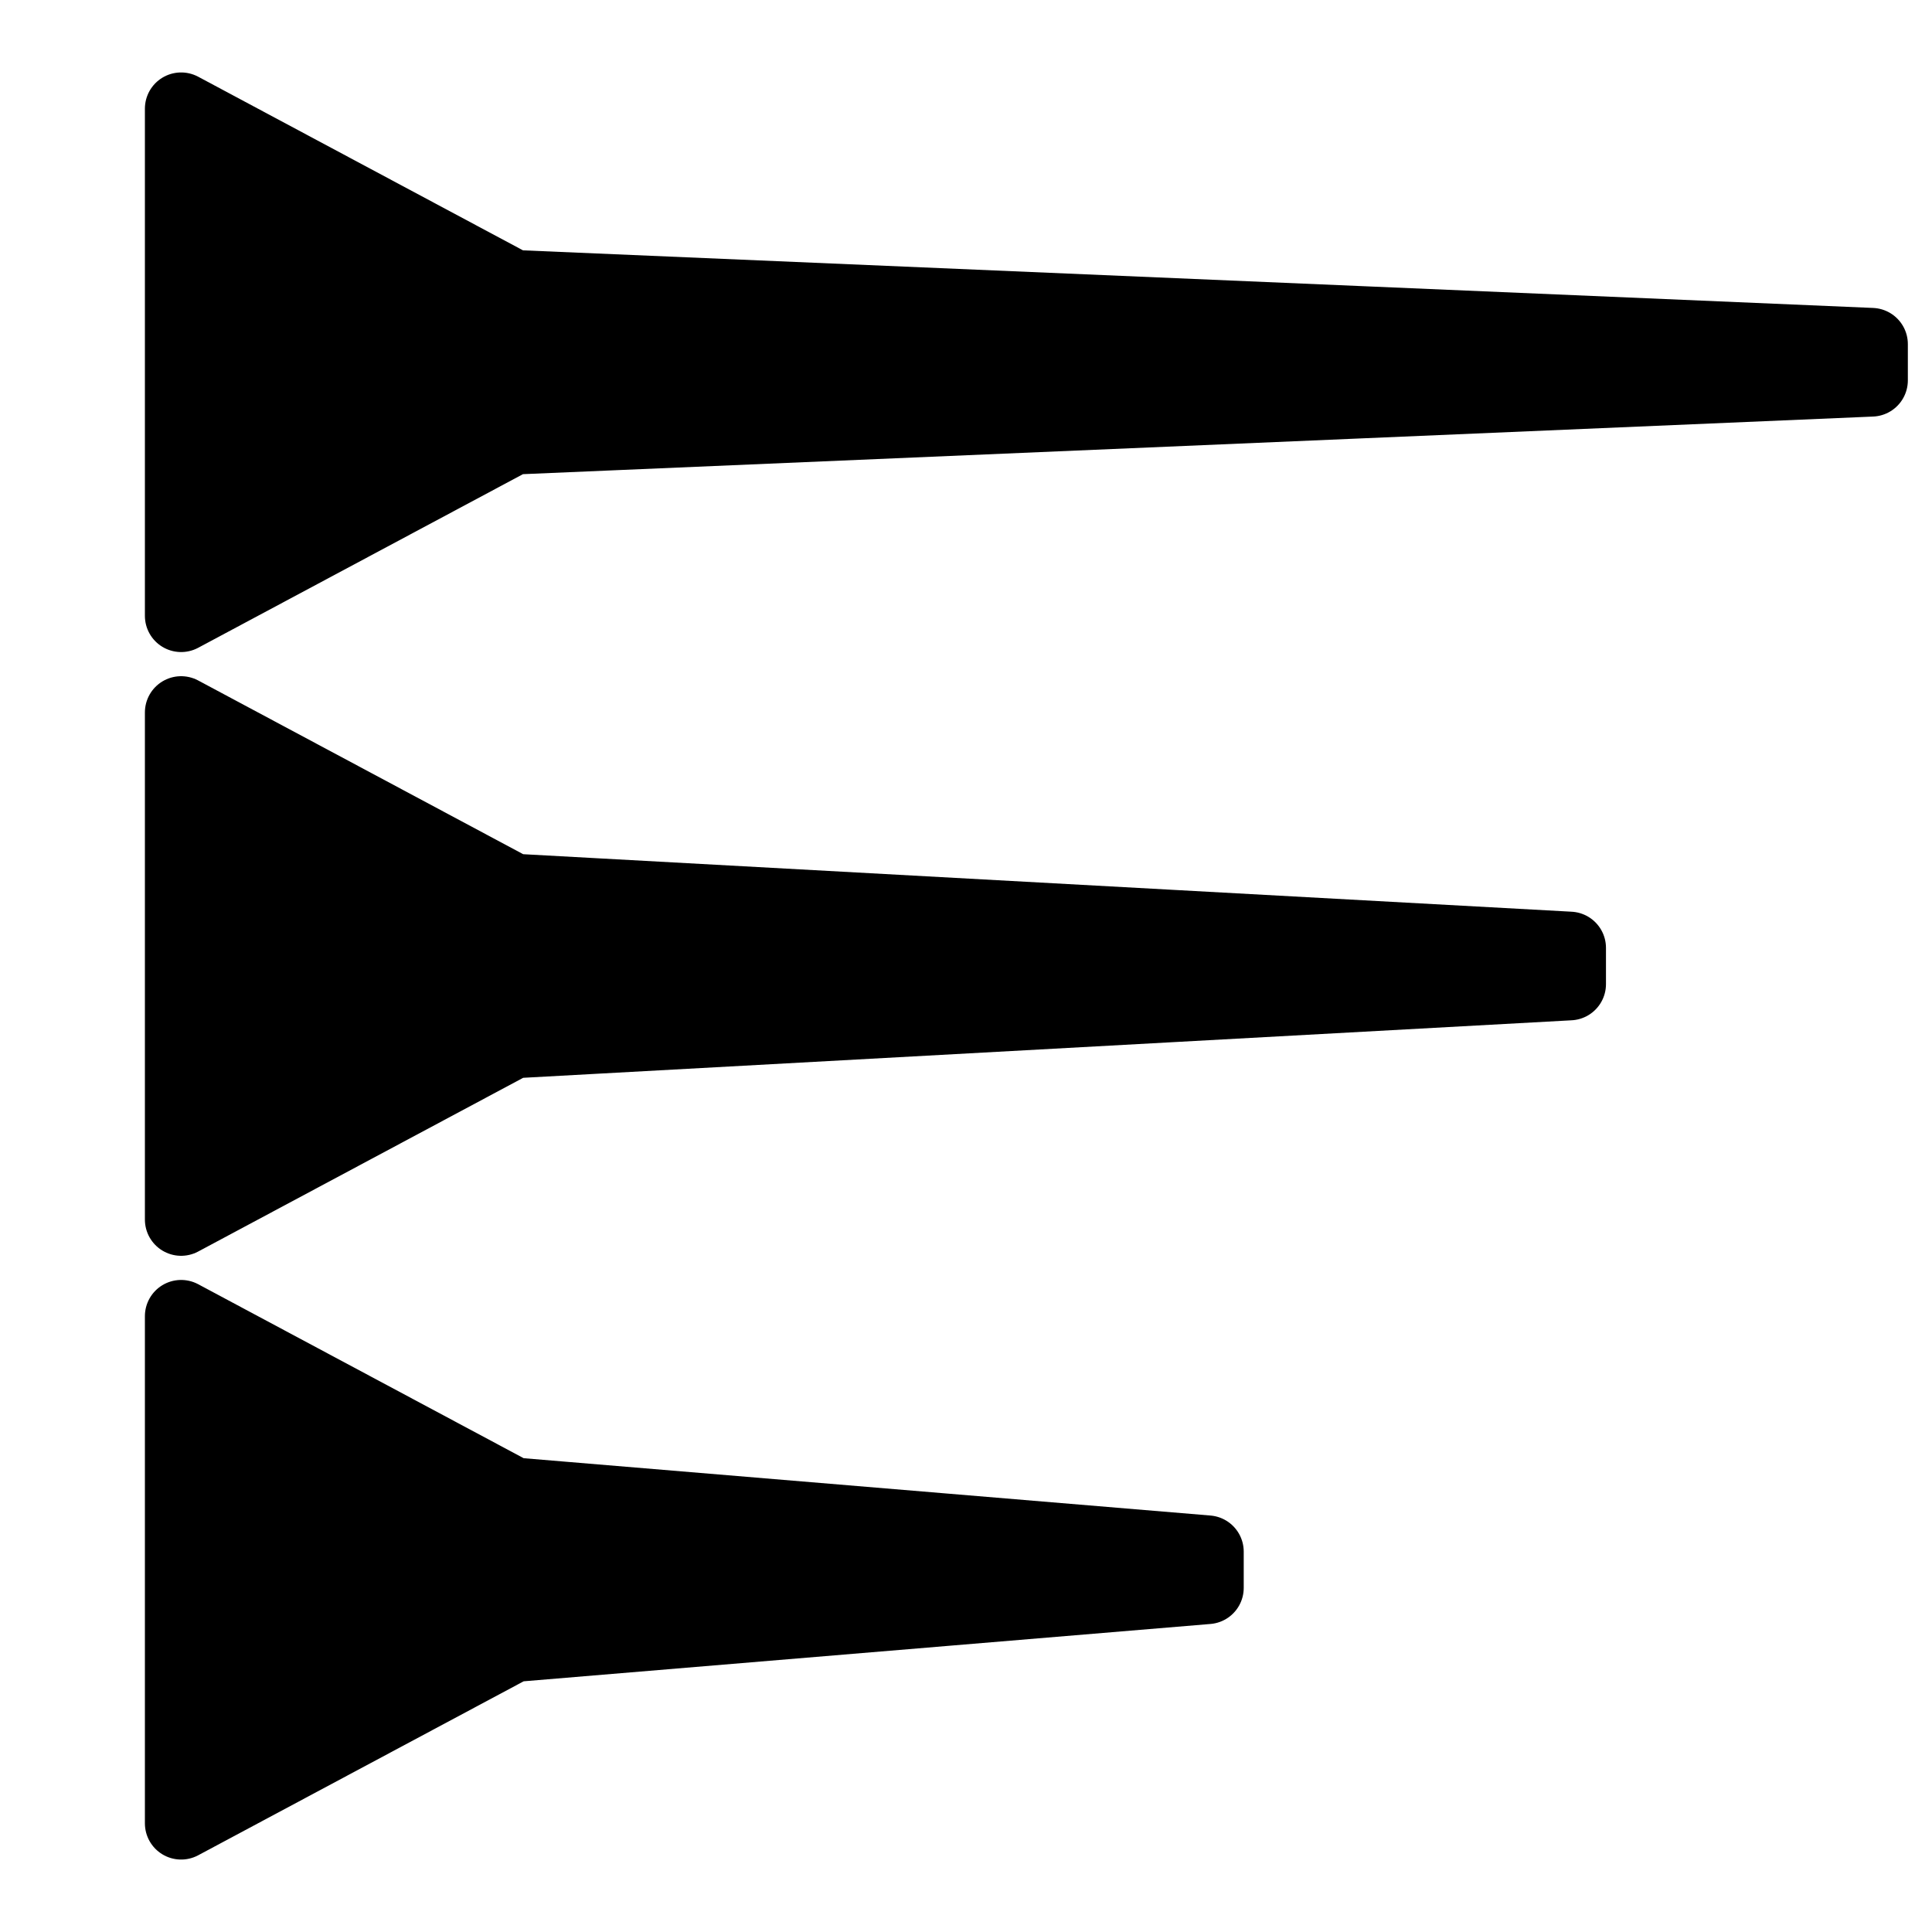
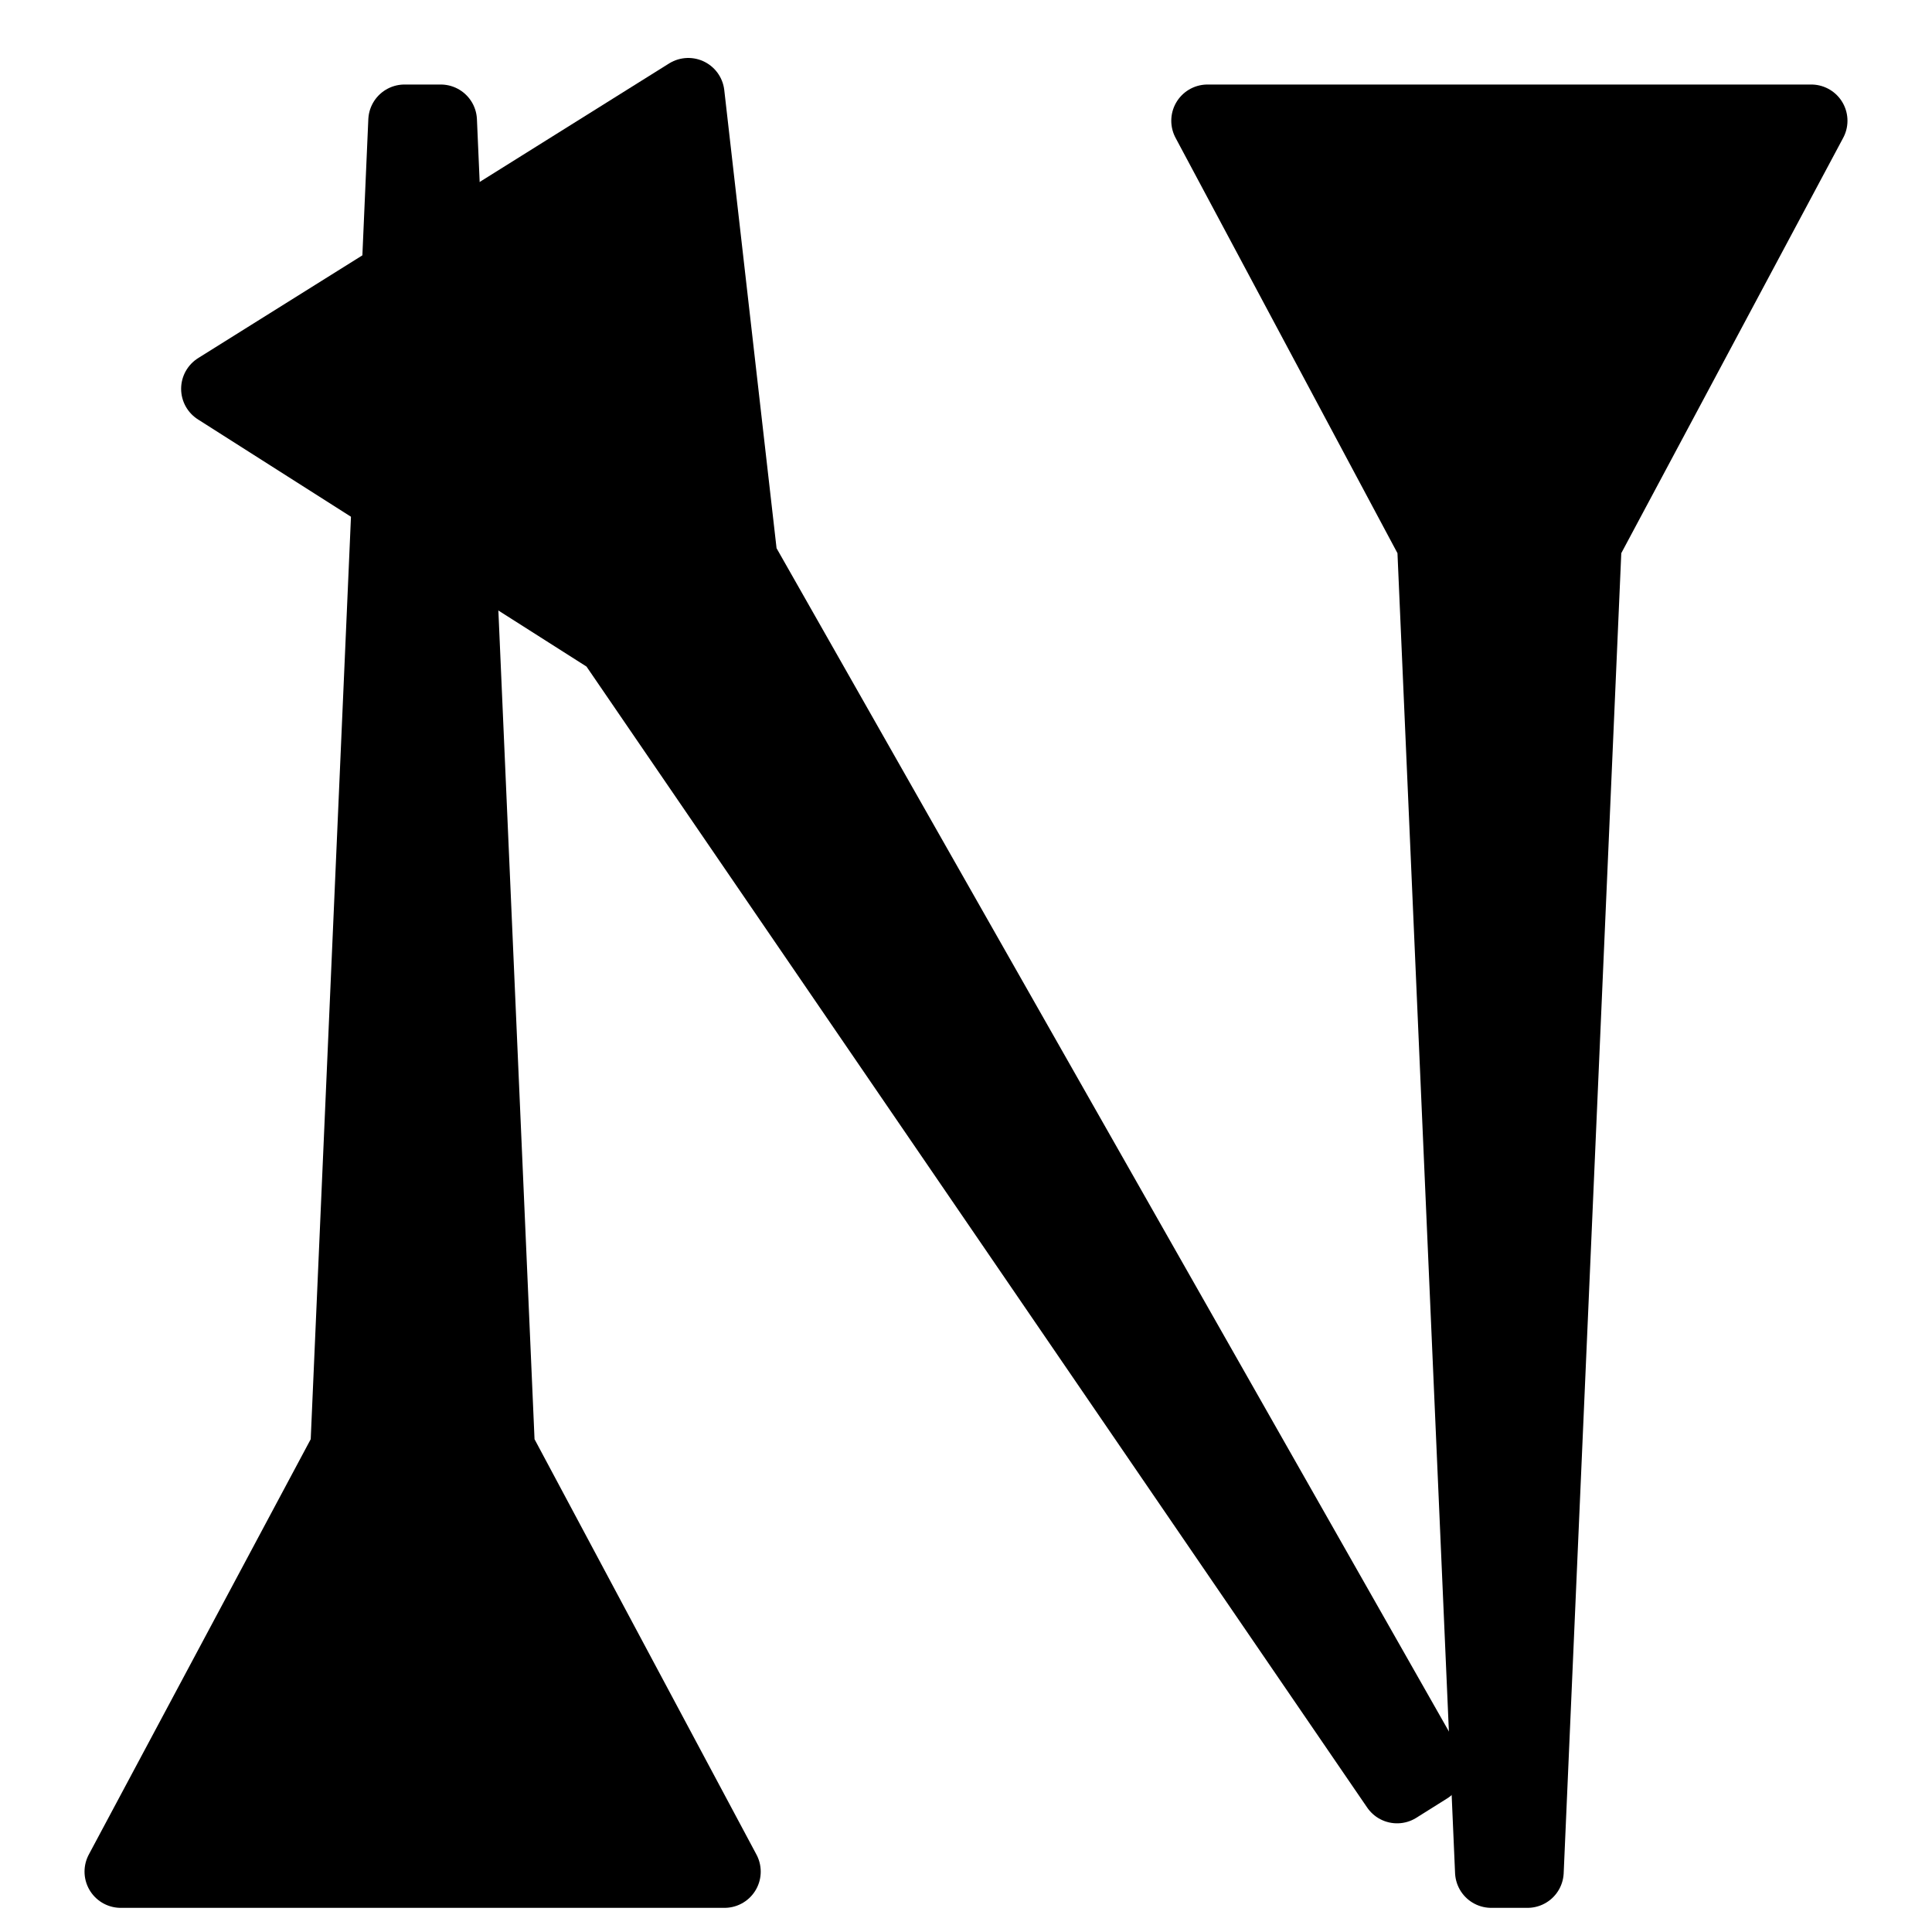
<svg xmlns="http://www.w3.org/2000/svg" viewBox="0 0 32 32" fill="currentColor" stroke="currentColor" stroke-width="1.2" stroke-linejoin="round" aria-hidden="true">
-   <path d="M3 10.2 8.5 7.26 31 6.3V5.7L8.5 4.74 3 1.8Z" />
-   <path d="M3 20.2 8.5 17.26 26 16.3V15.7L8.5 14.74 3 11.8Z" />
-   <path d="M3 30.2 8.5 27.26 20 26.3V25.7L8.5 24.74 3 21.8Z" />
+   <path d="M12 31L8.26 24L7.3 2L6.7 2L5.74 24L2 31Z" />
+   <path d="M20 2L23.74 9L24.7 31L25.3 31L26.26 9L30 2Z" />
+   <path d="M3.6 6.44L10.14 10.6L23.14 29.6L23.65 29.28L12.28 9.27L11.4 1.56Z" />
</svg>
